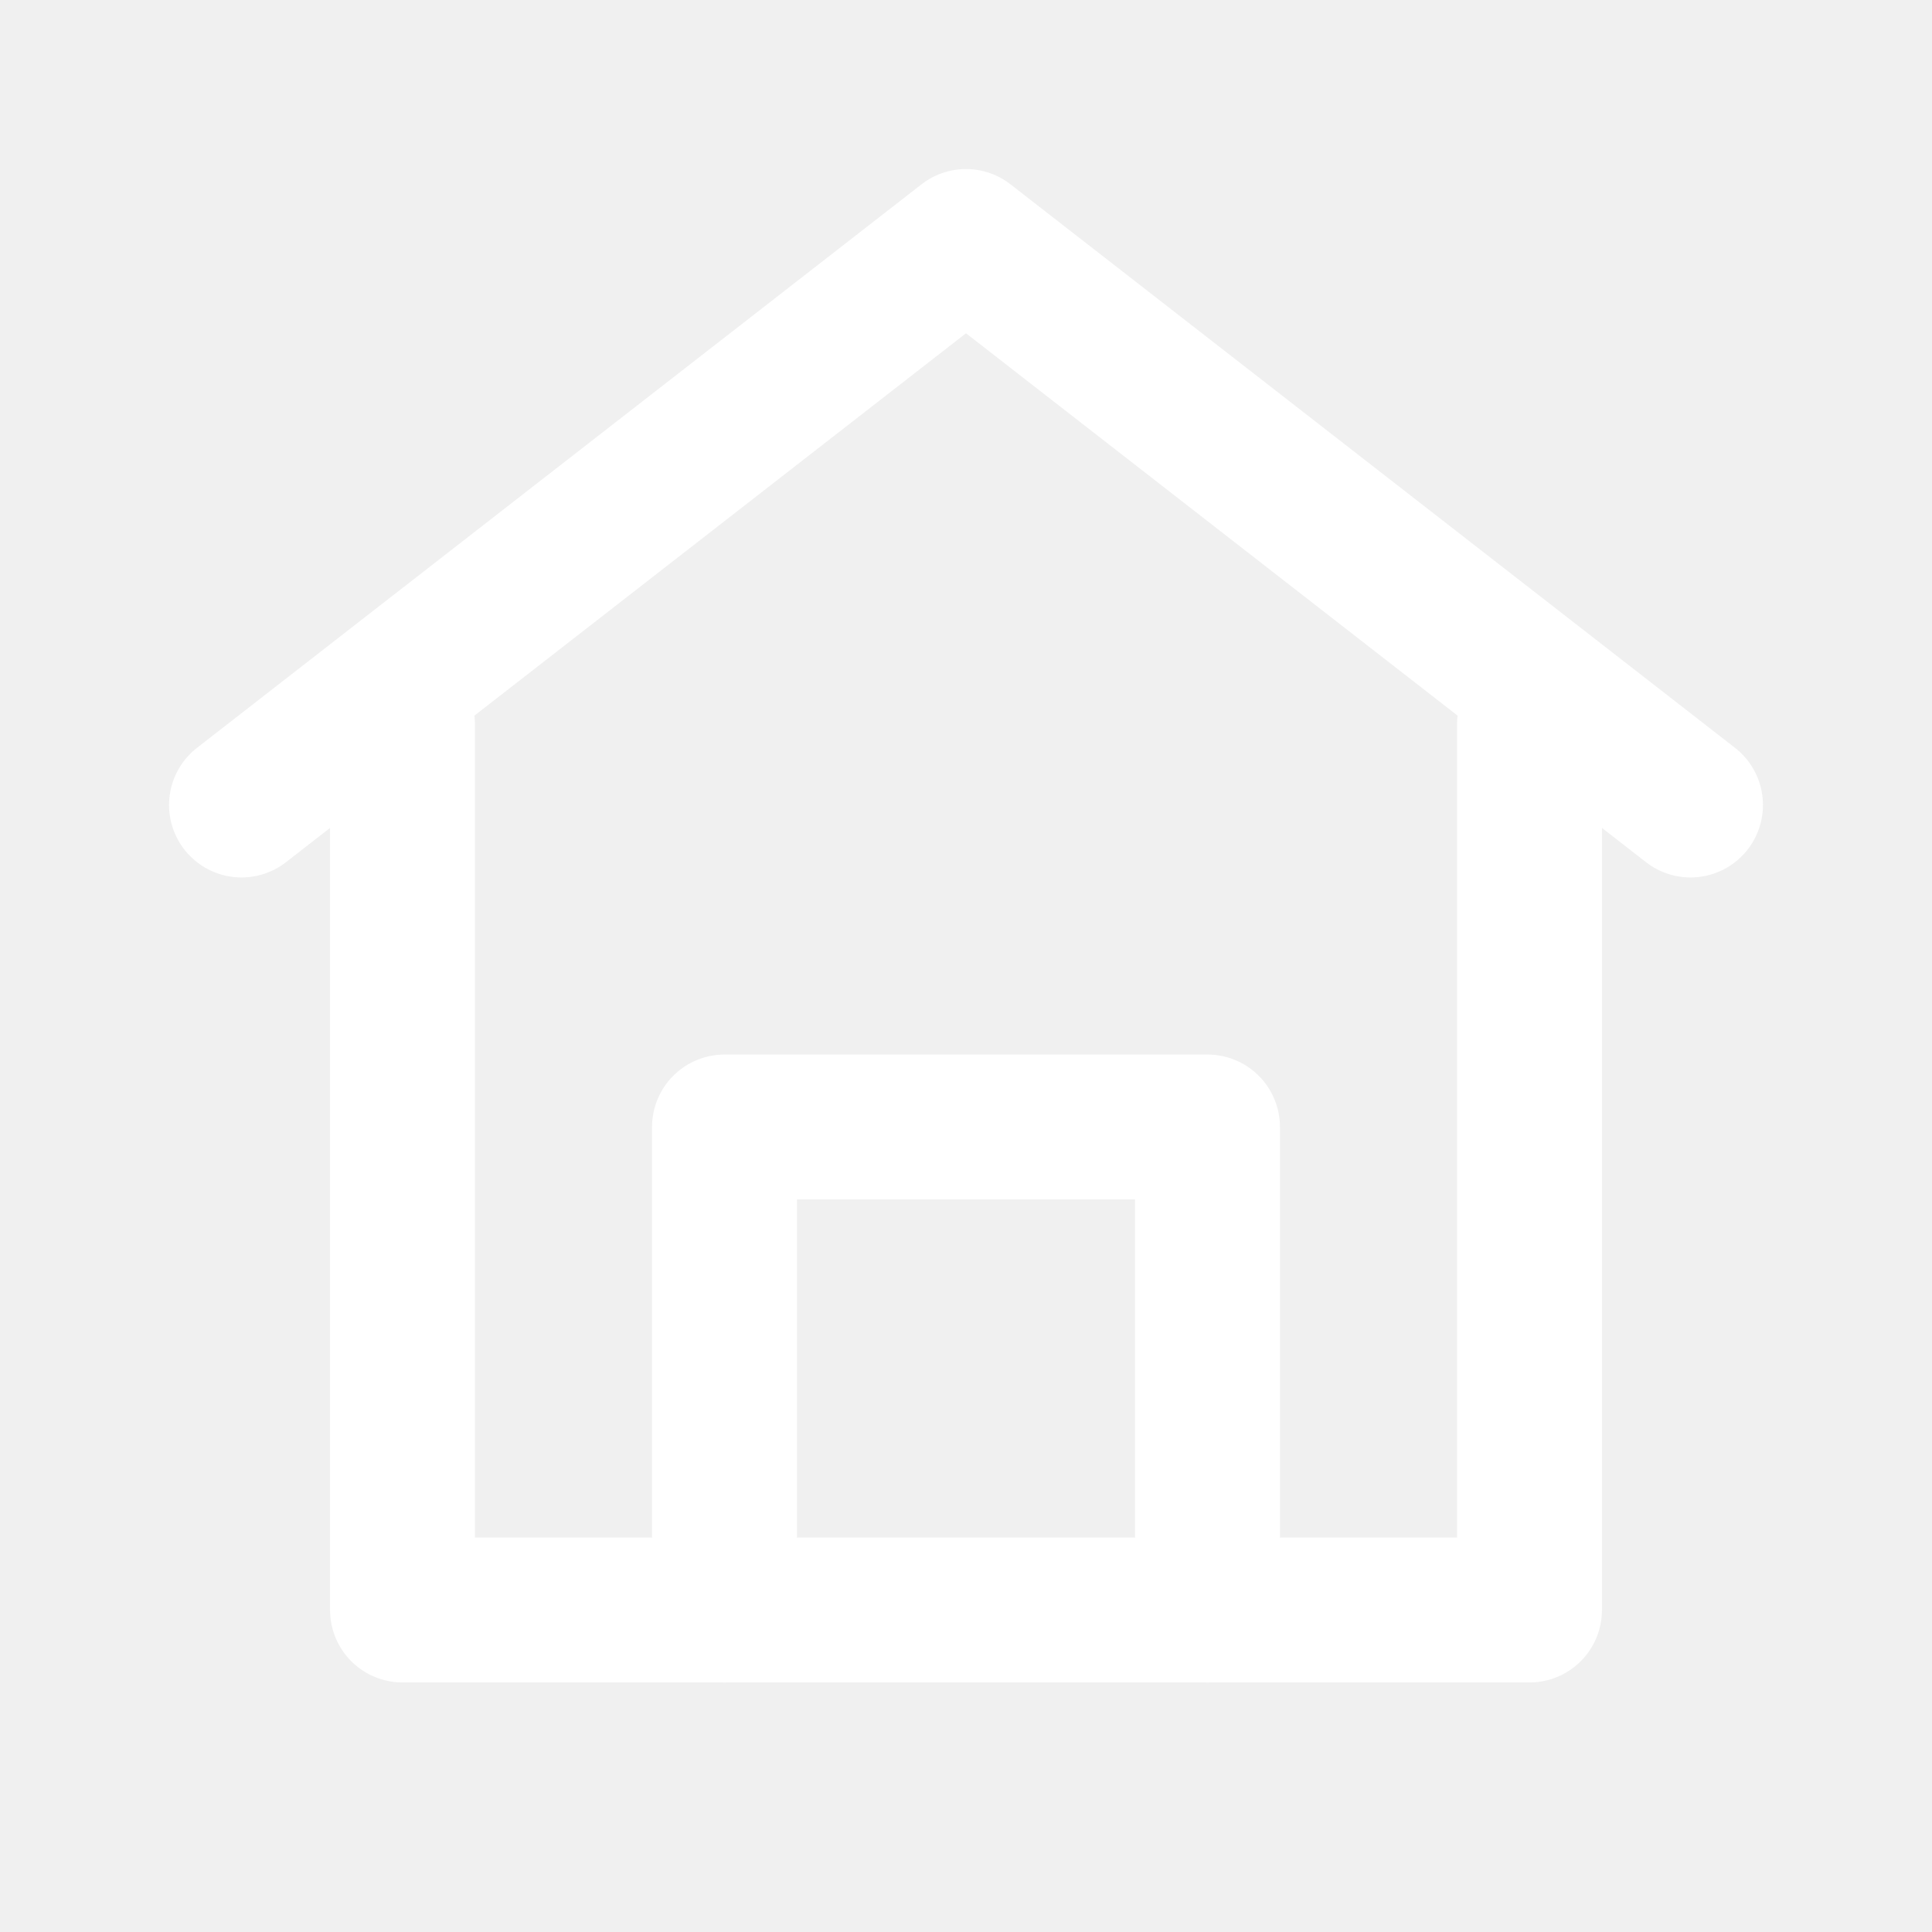
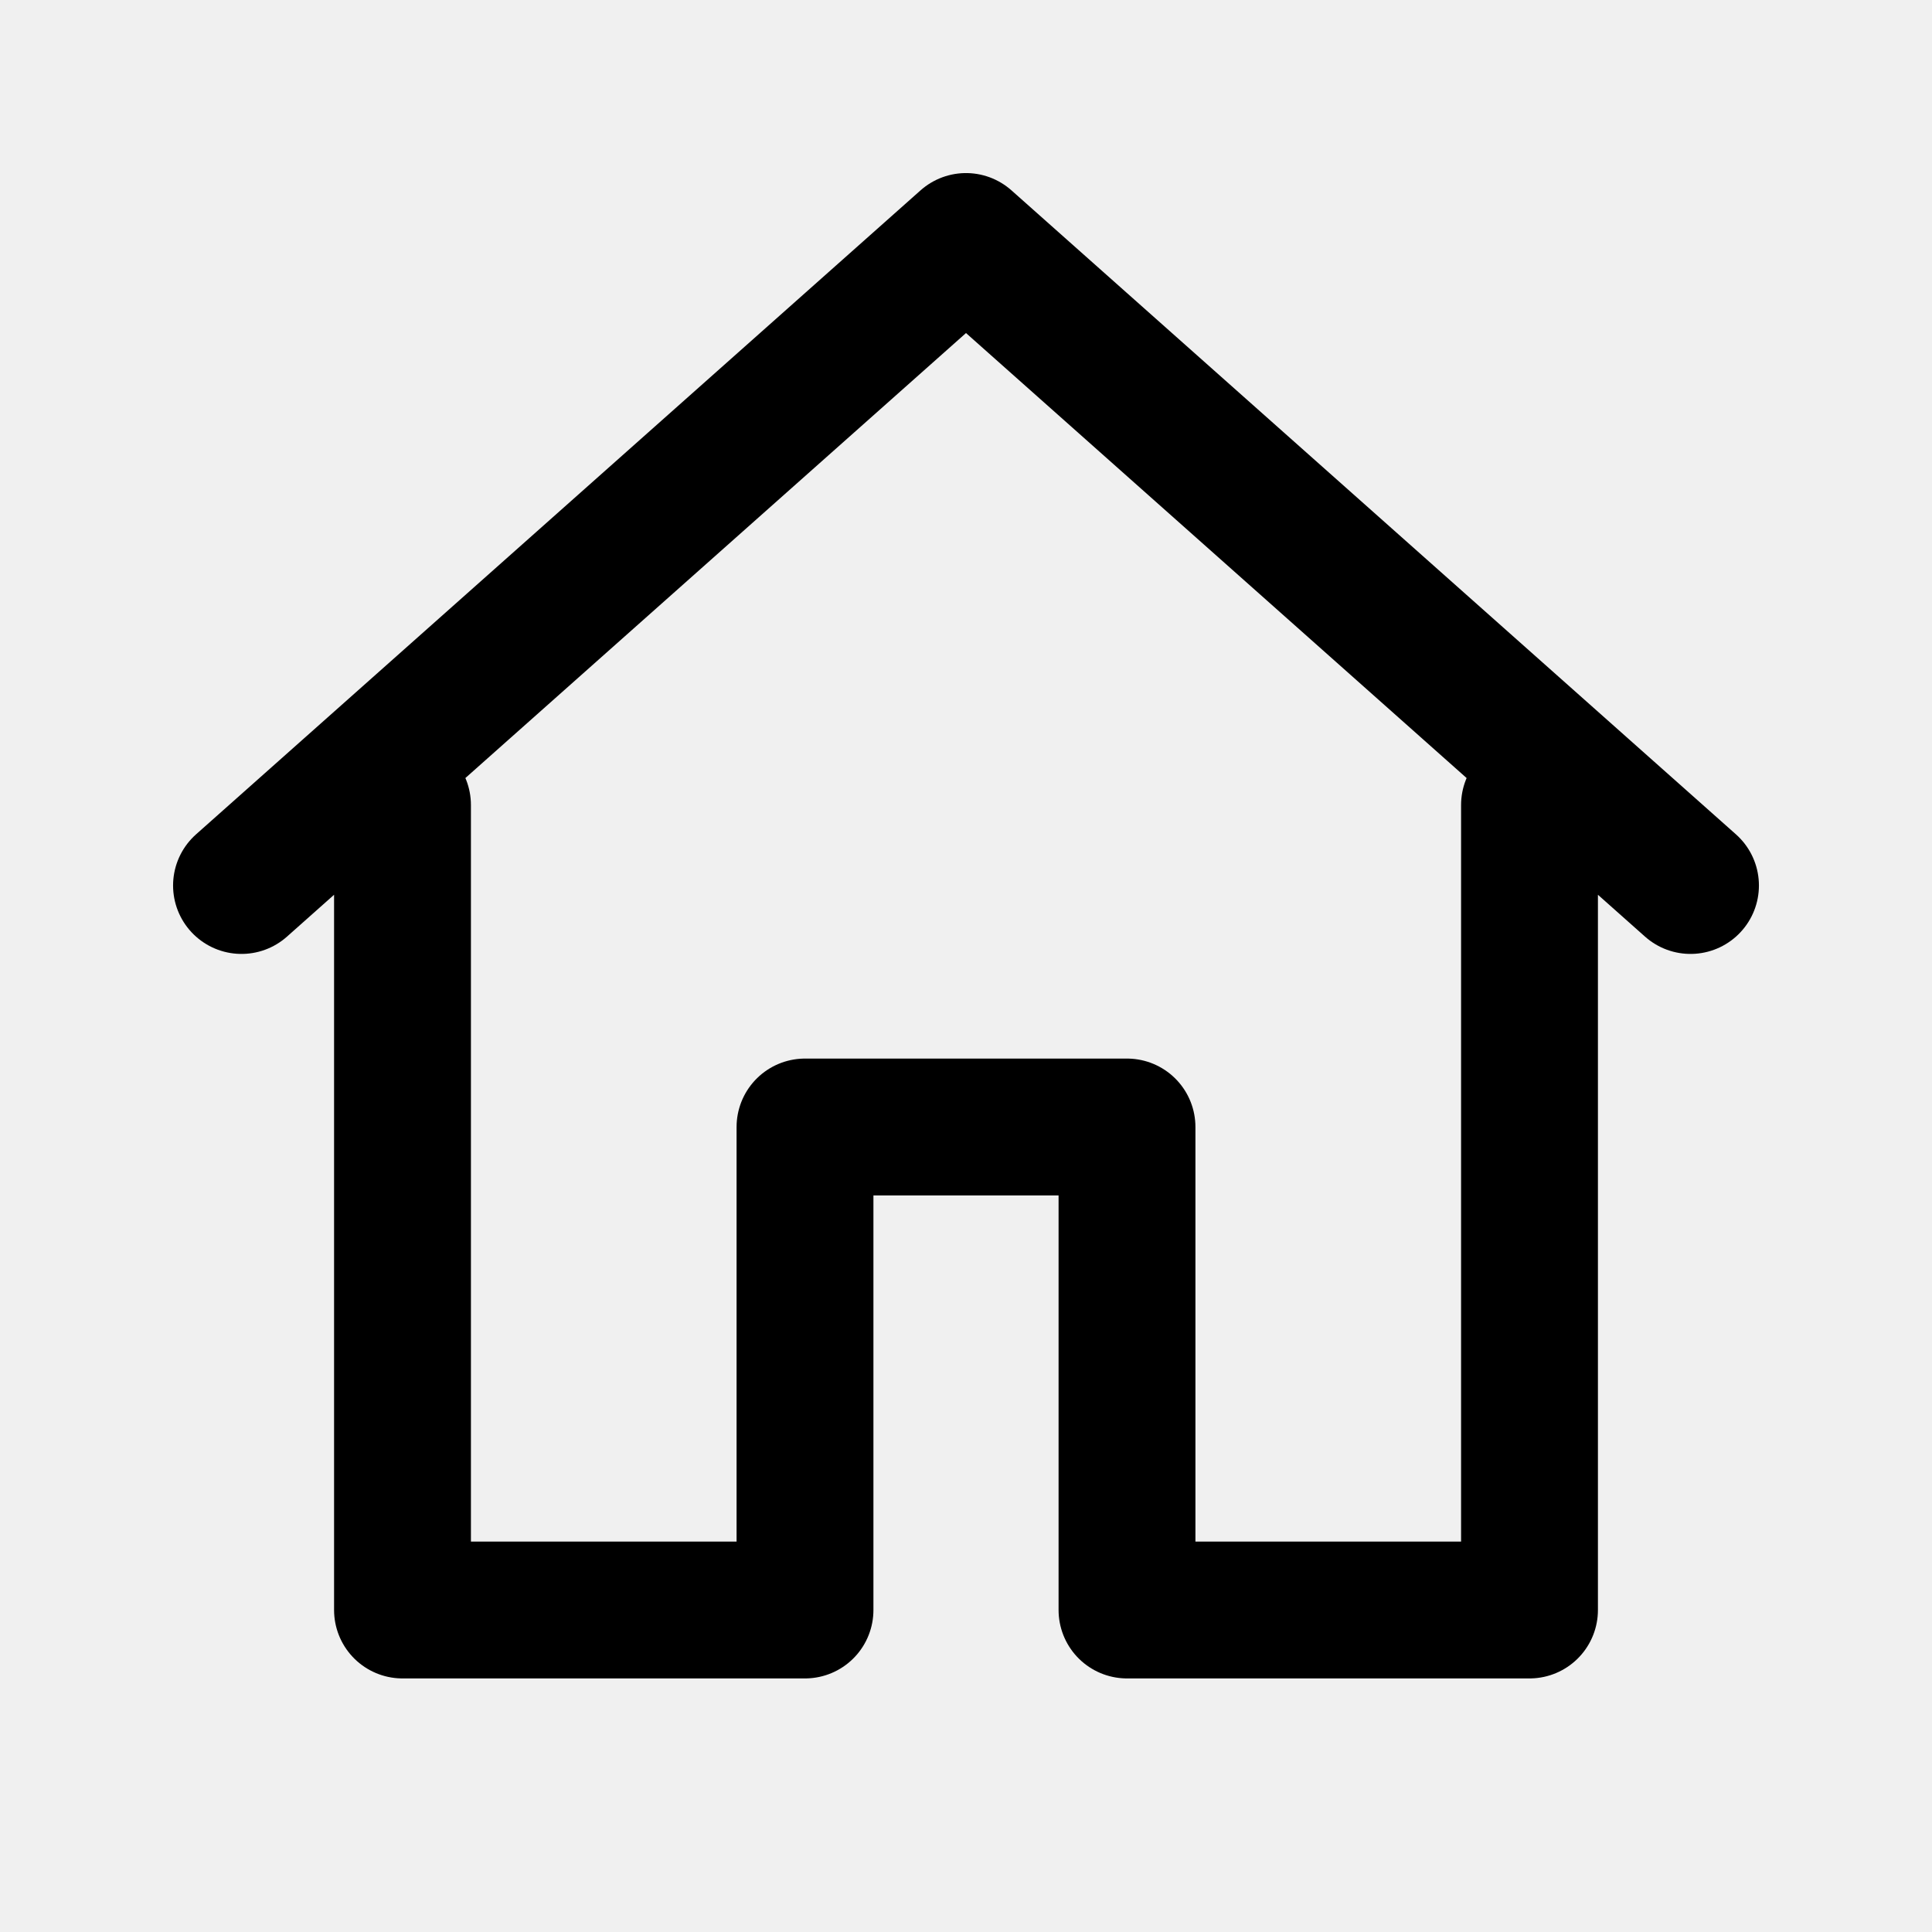
- <svg xmlns="http://www.w3.org/2000/svg" viewBox="0 0 24 24" fill="none" stroke="#FFFFFF" stroke-width="1.8" stroke-linecap="round" stroke-linejoin="round">
-   <path d="m3 10 9-7 9 7" />
-   <path d="M5 9v11h14V9" />
-   <path d="M9 20v-6h6v6" />
+ <svg xmlns="http://www.w3.org/2000/svg" viewBox="0 0 24 24">
+   <path d="M3 11 12 3l9 8M5 10v10h5v-6h4v6h5V10" fill="none" stroke="currentColor" stroke-width="1.7" stroke-linecap="round" stroke-linejoin="round" />
</svg>
